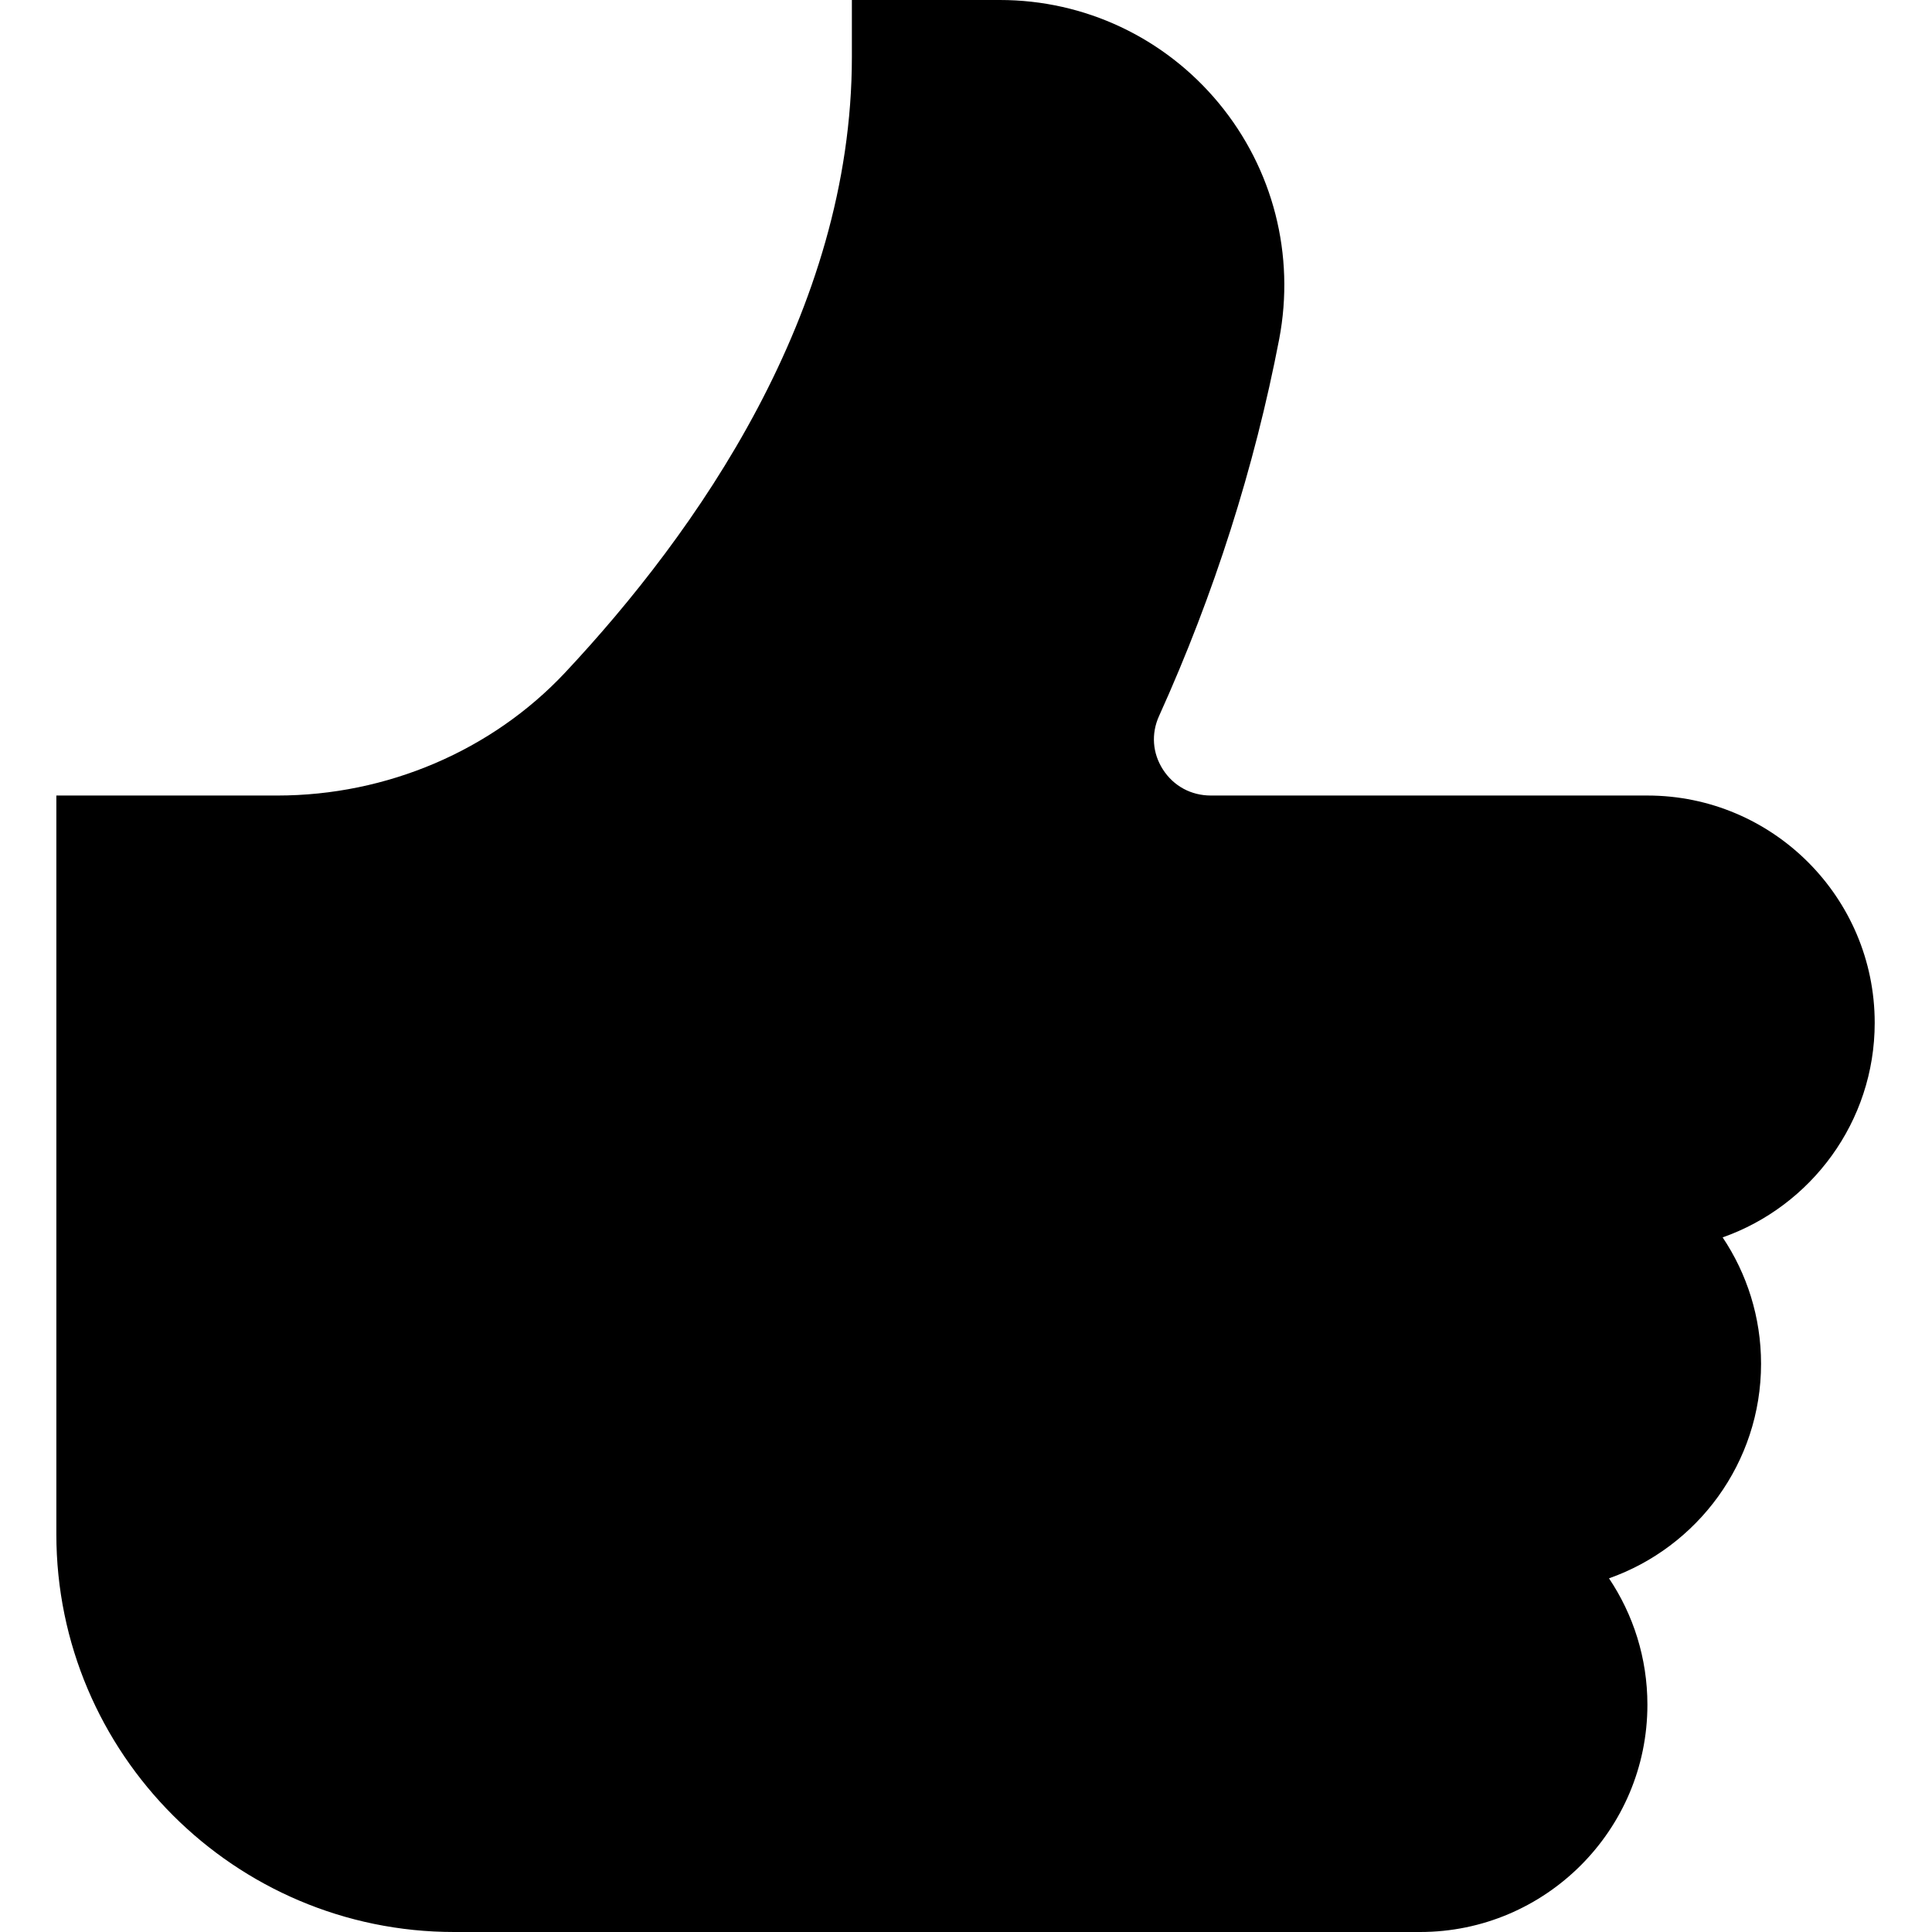
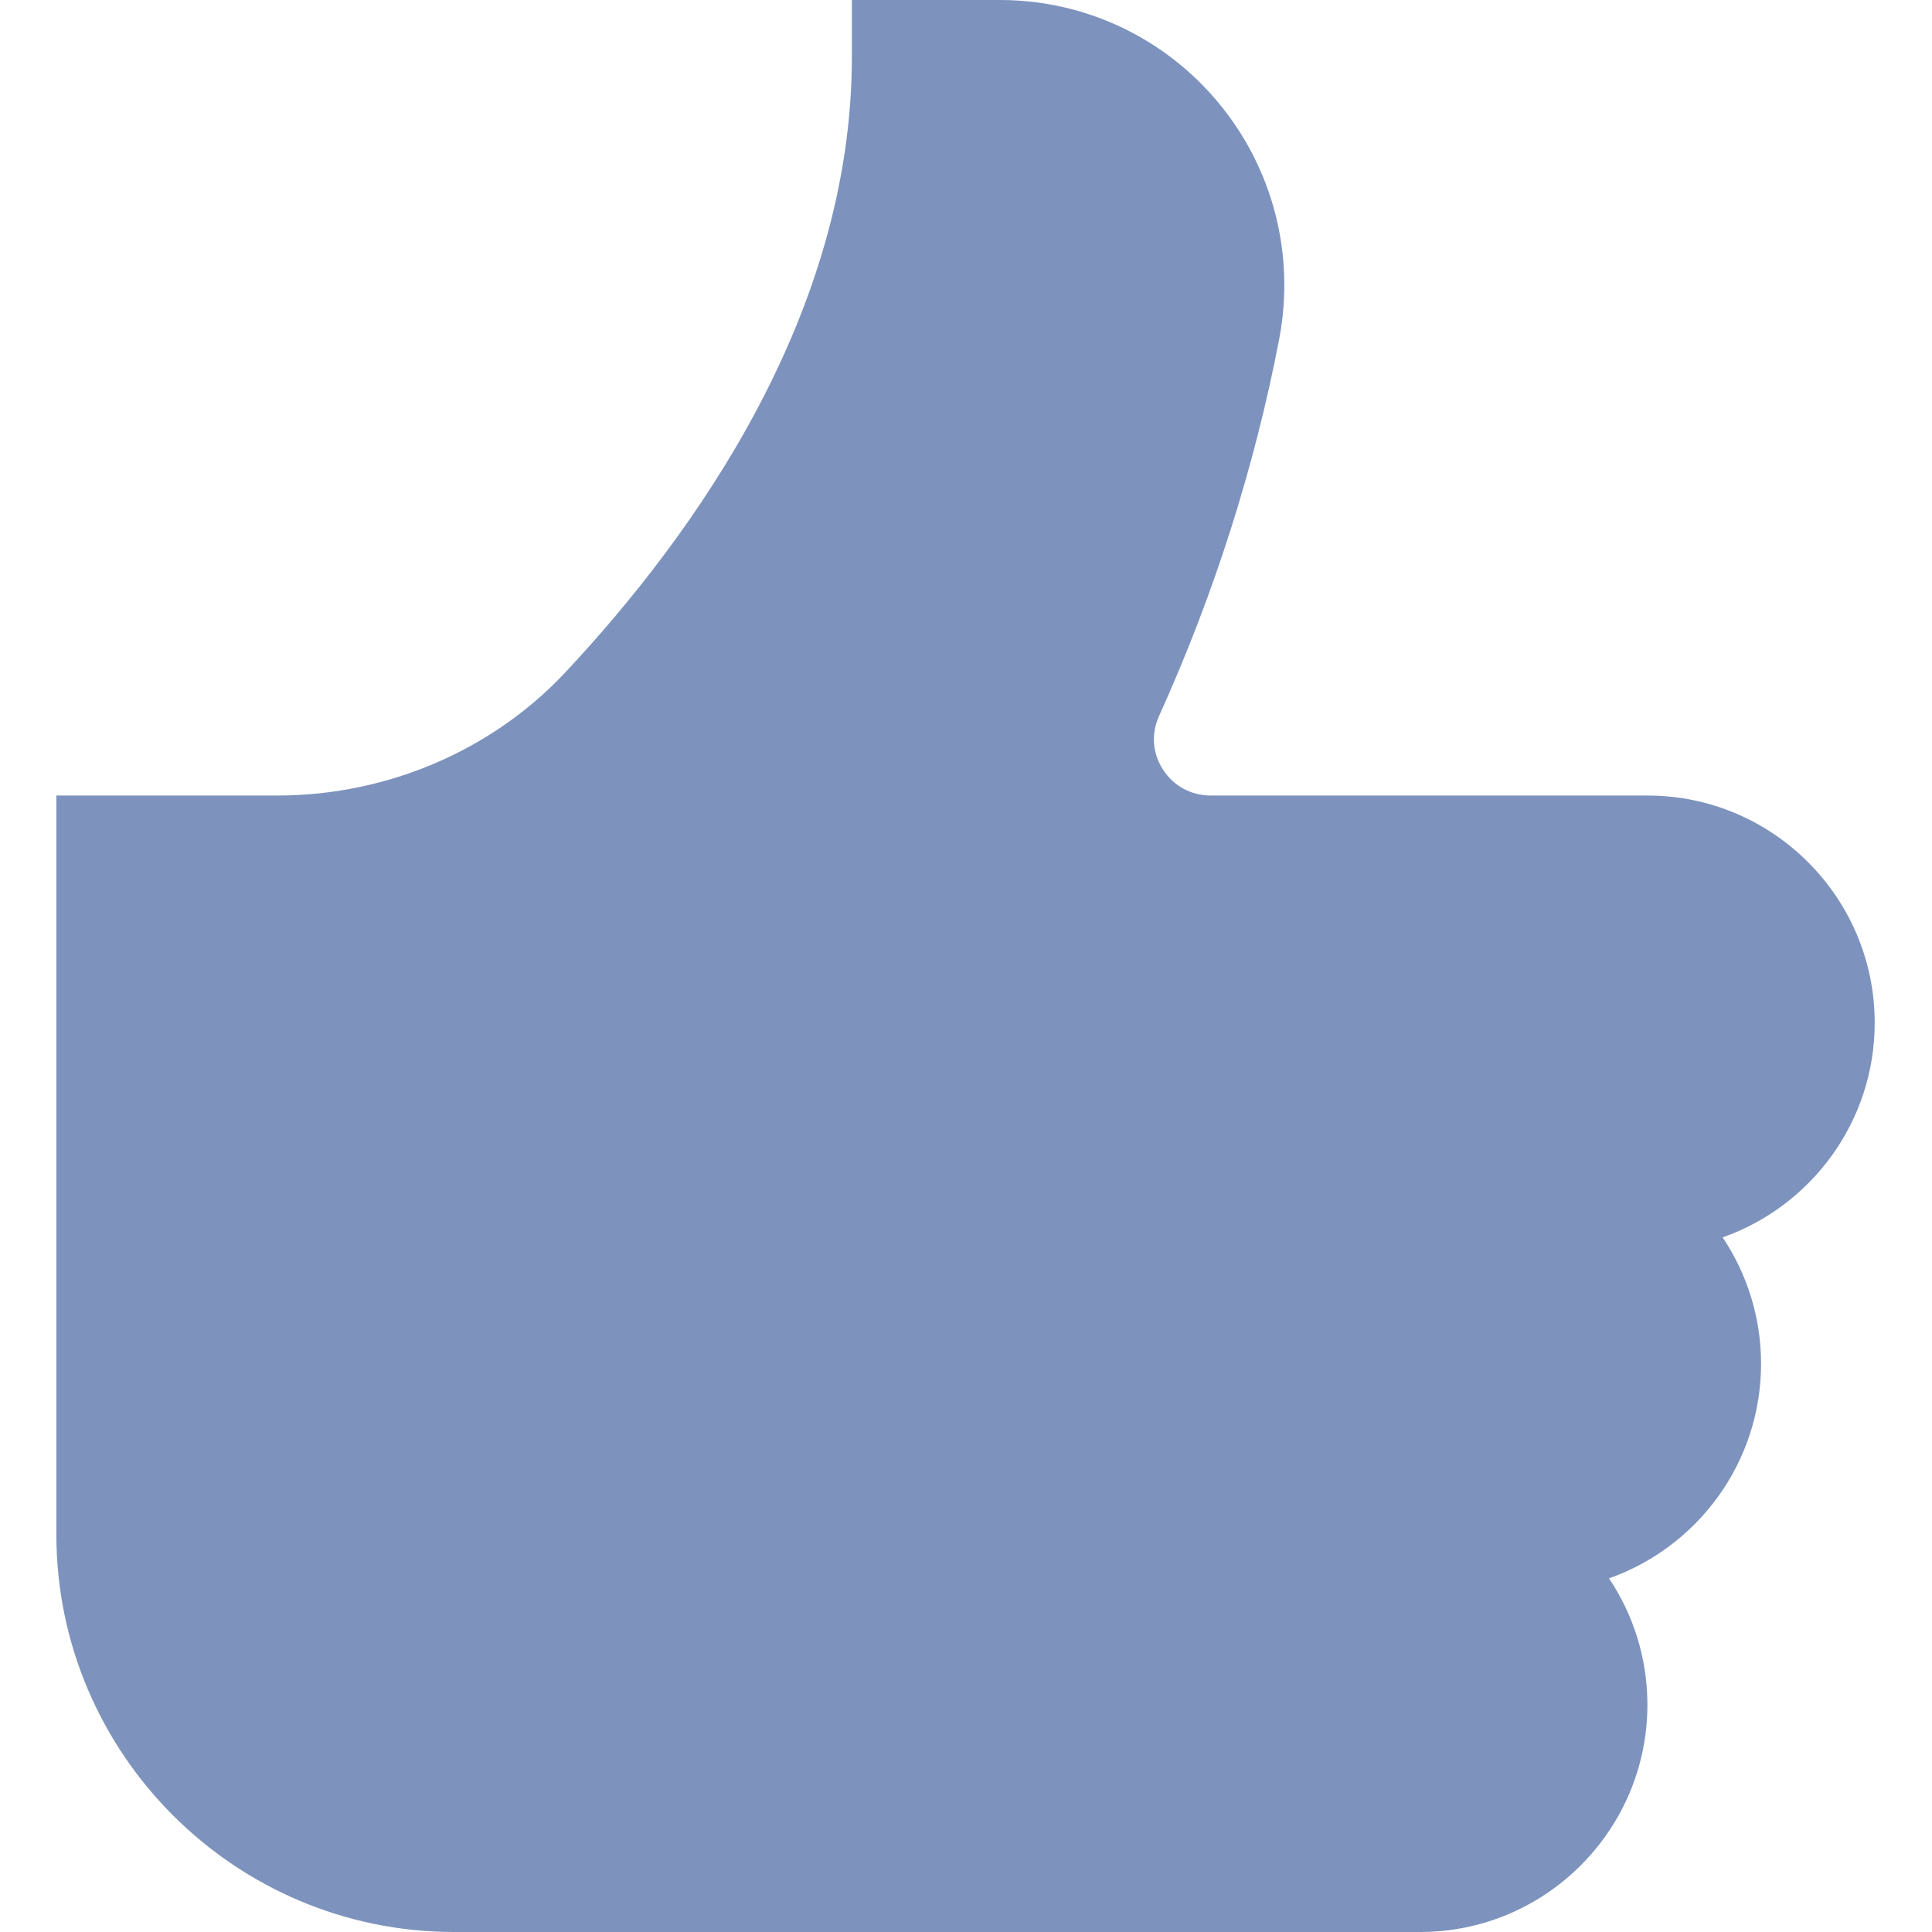
- <svg xmlns="http://www.w3.org/2000/svg" fill="black" width="800px" height="800px" viewBox="0 0 1920 1920">
+ <svg xmlns="http://www.w3.org/2000/svg" fill="#7d93bd" width="800px" height="800px" viewBox="0 0 1920 1920">
  <path d="M1863.059 1016.47c0-124.574-101.308-225.882-225.883-225.882H1203.37c-19.651 0-37.044-9.374-47.66-25.863-10.391-16.15-11.86-35.577-3.84-53.196 54.776-121.073 94.87-247.115 119.378-374.513 15.925-83.576-5.873-169.072-60.085-234.578C1157.29 37.384 1078.005 0 993.751 0H846.588v56.47c0 254.457-155.068 473.224-285.063 612.029-72.734 77.477-176.98 122.09-285.967 122.09H56v734.117C56 1742.682 233.318 1920 451.294 1920h960c124.574 0 225.882-101.308 225.882-225.882 0-46.42-14.117-89.676-38.174-125.59 87.869-30.947 151.116-114.862 151.116-213.234 0-46.419-14.118-89.675-38.174-125.59 87.868-30.946 151.115-114.862 151.115-213.233" fill-rule="evenodd" />
</svg>
